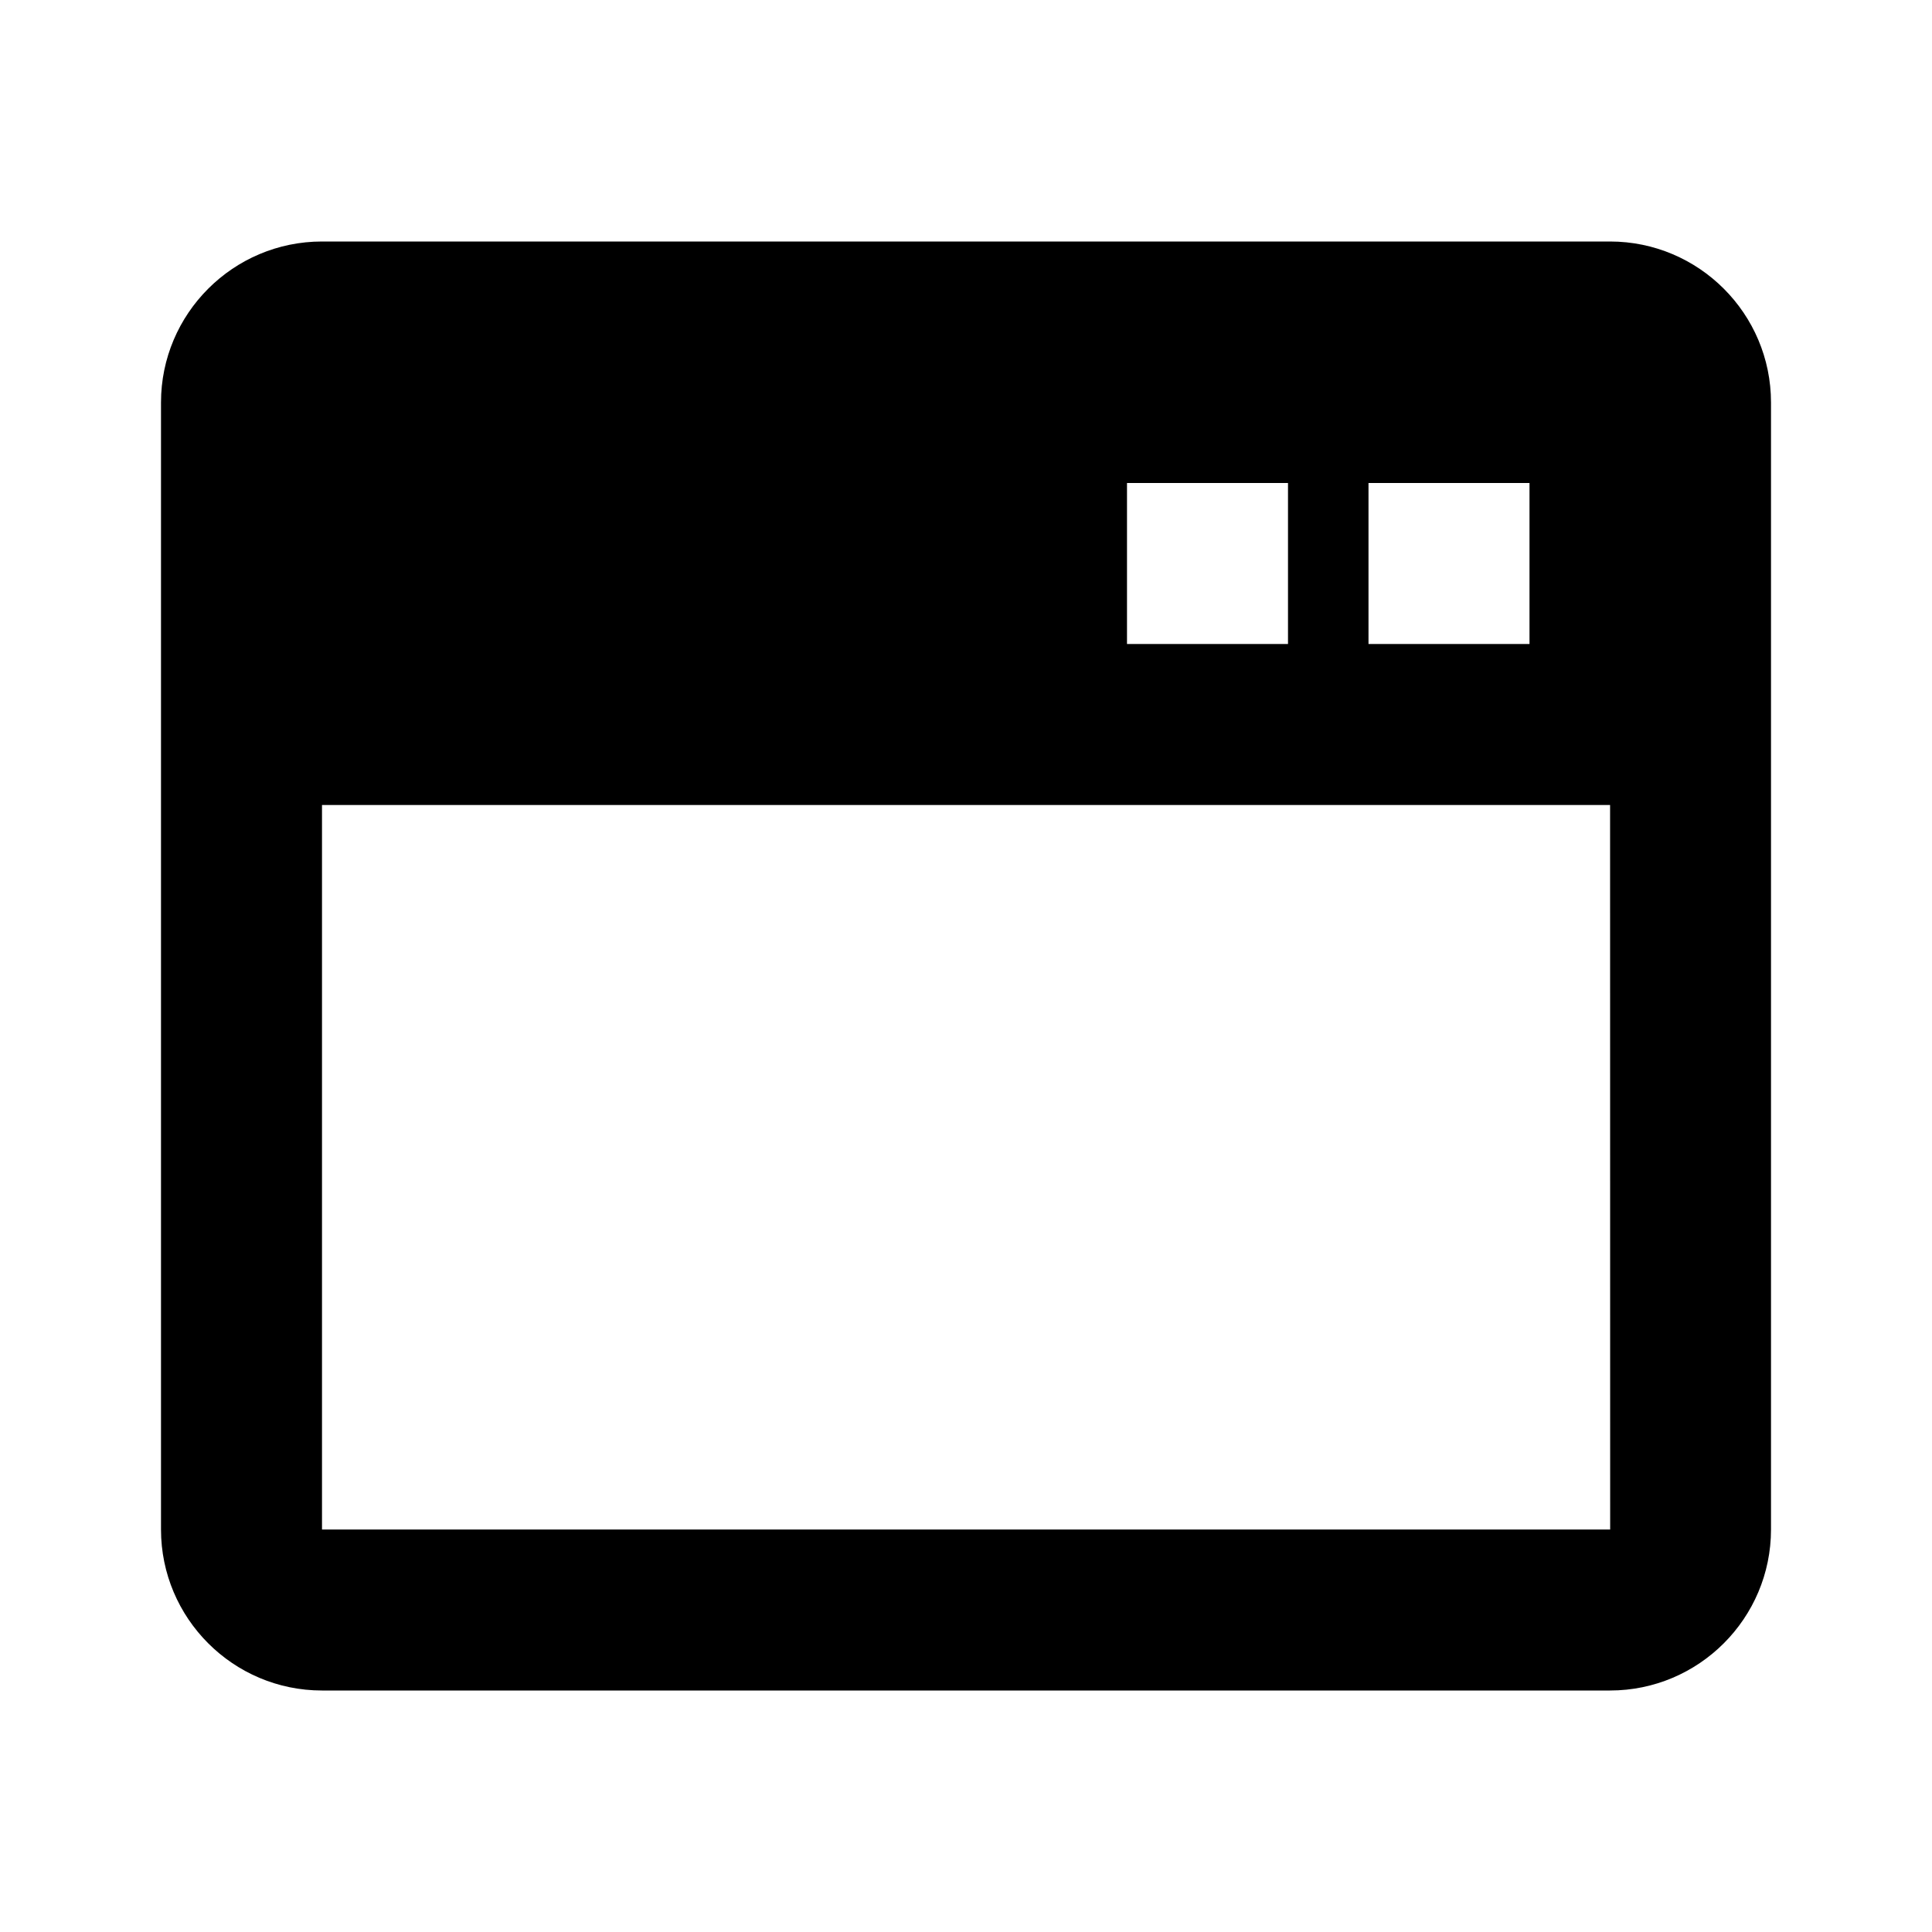
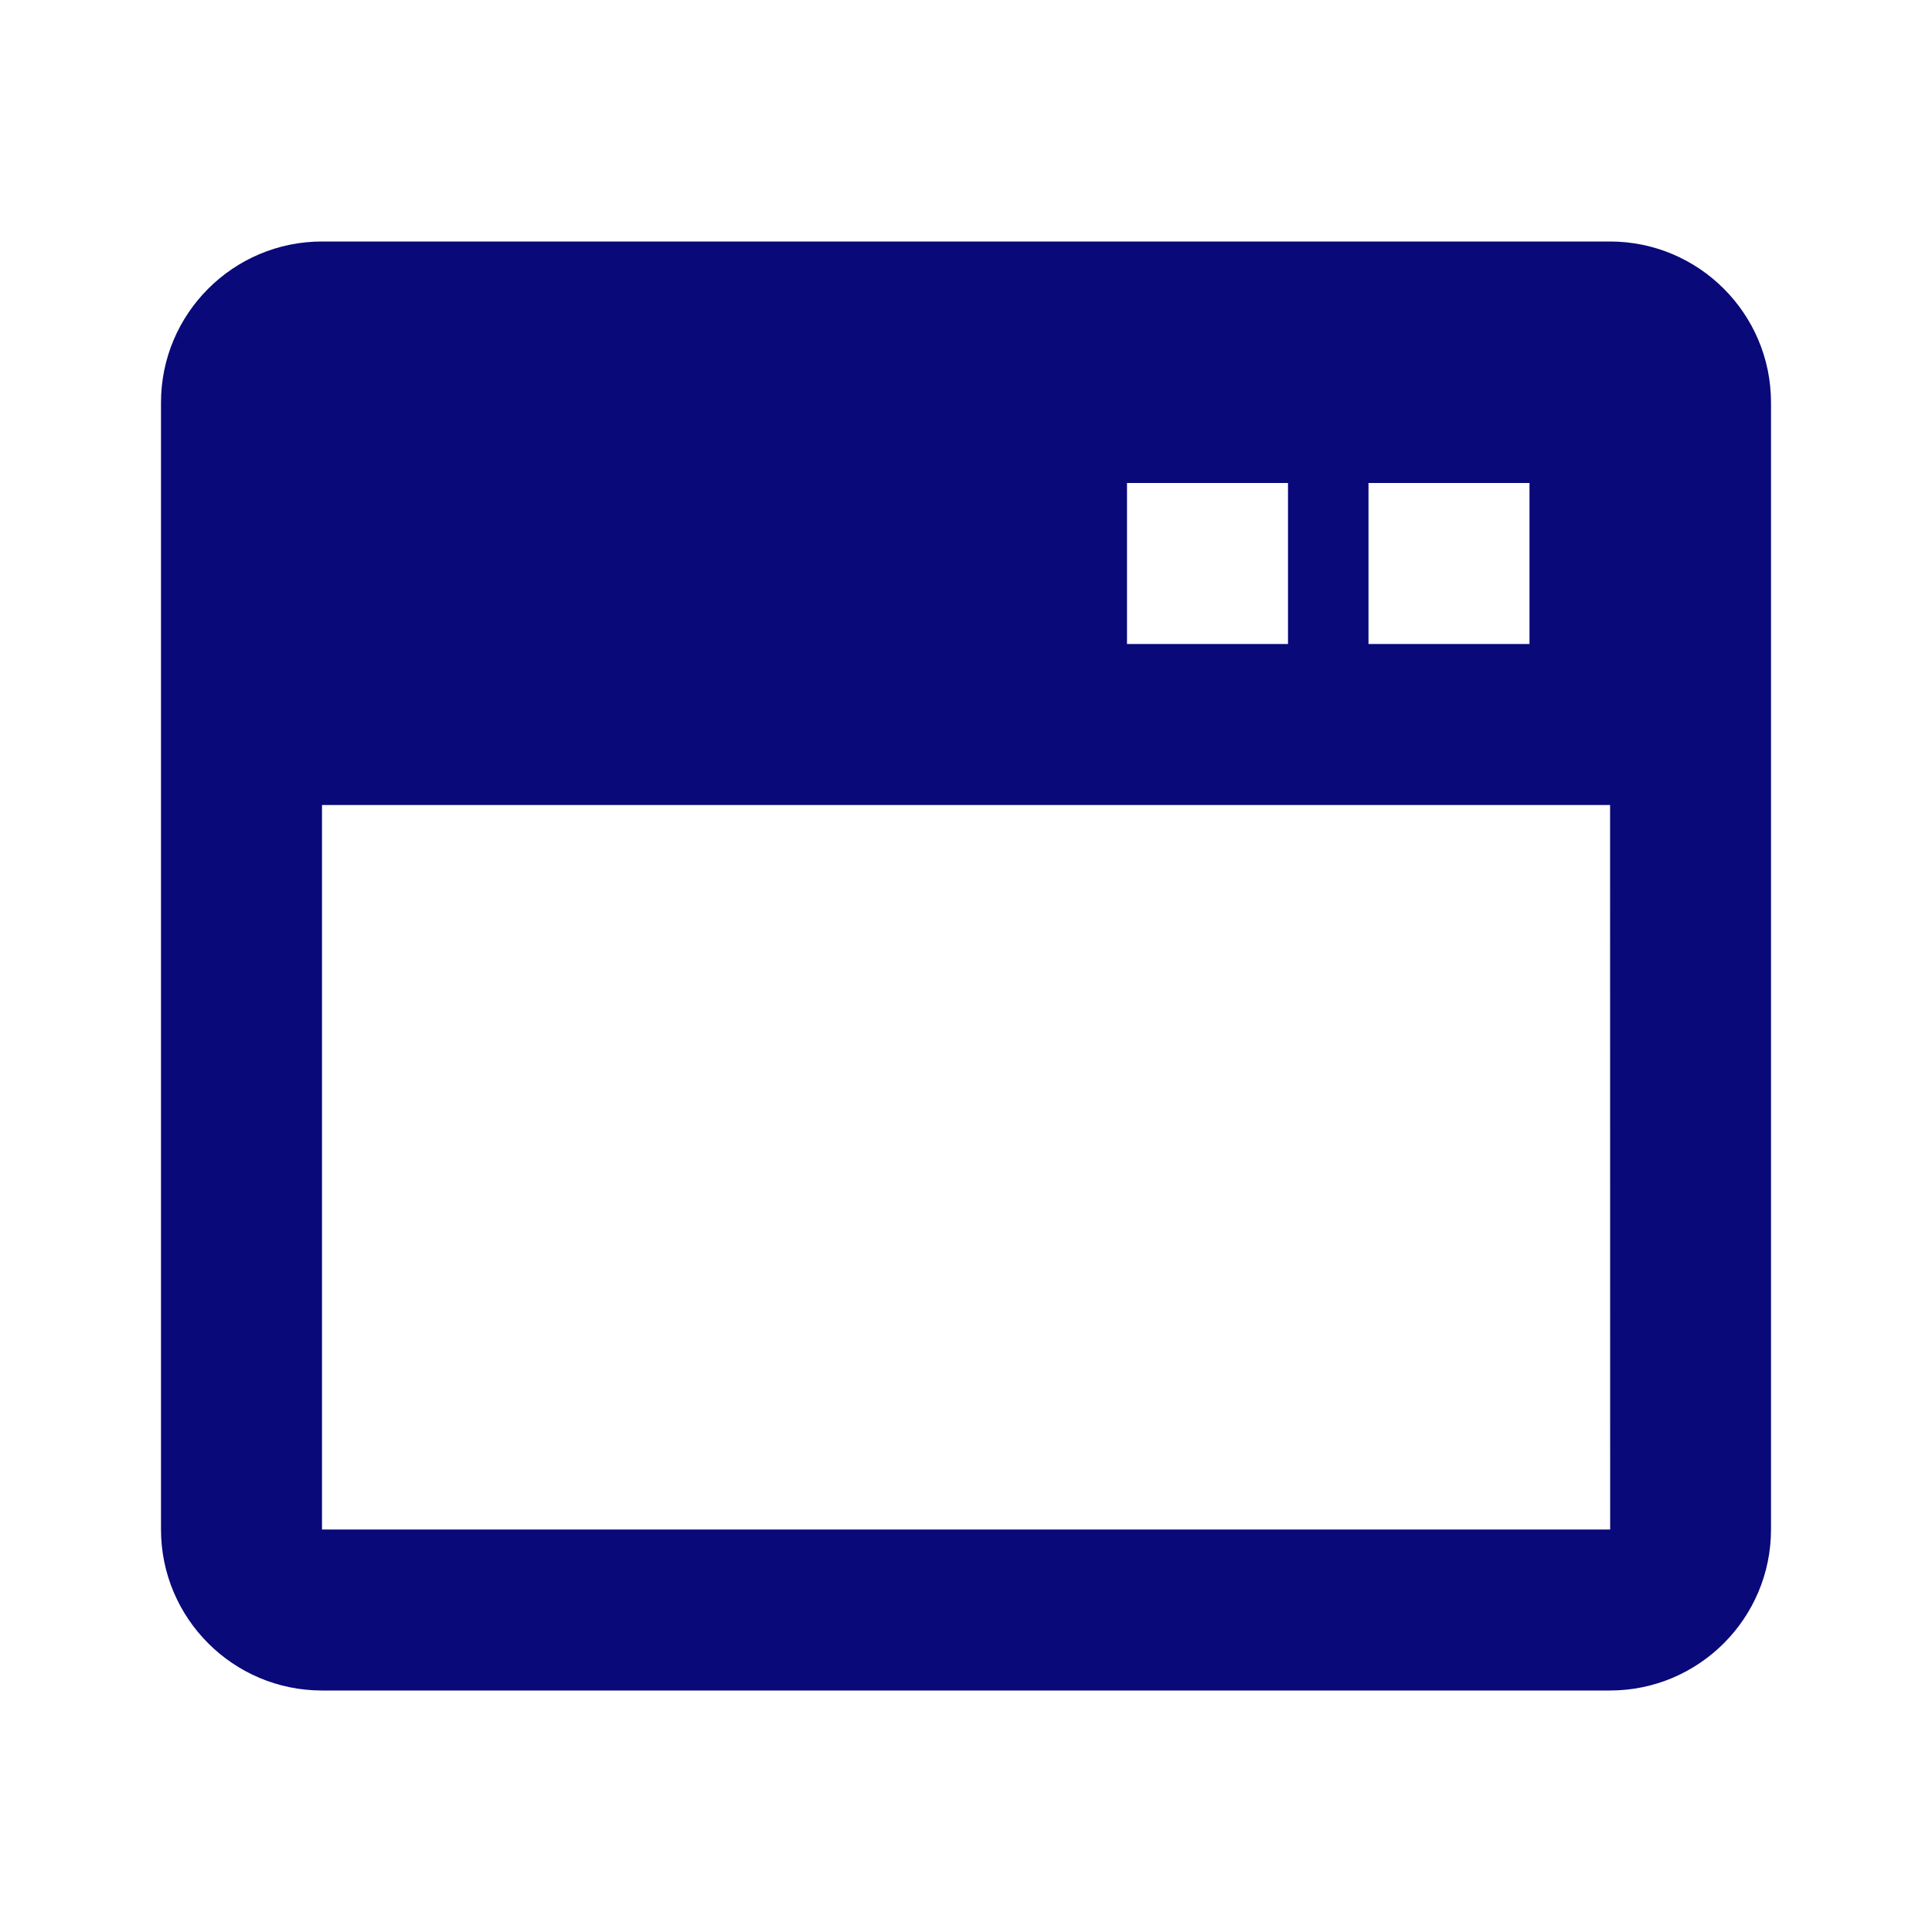
- <svg xmlns="http://www.w3.org/2000/svg" width="24" height="24" viewBox="0 0 24 24" style="fill: rgba(0, 0, 0, 1);transform: ;msFilter:;">
+ <svg xmlns="http://www.w3.org/2000/svg" width="24" height="24" viewBox="0 0 24 24" style="fill: rgba(9,9,121,1);transform: ;msFilter:;">
  <path d="M20 3H4c-1.103 0-2 .897-2 2v14c0 1.103.897 2 2 2h16c1.103 0 2-.897 2-2V5c0-1.103-.897-2-2-2zm-3 3h2v2h-2V6zm-3 0h2v2h-2V6zM4 19v-9h16.001l.001 9H4z" />
</svg>
